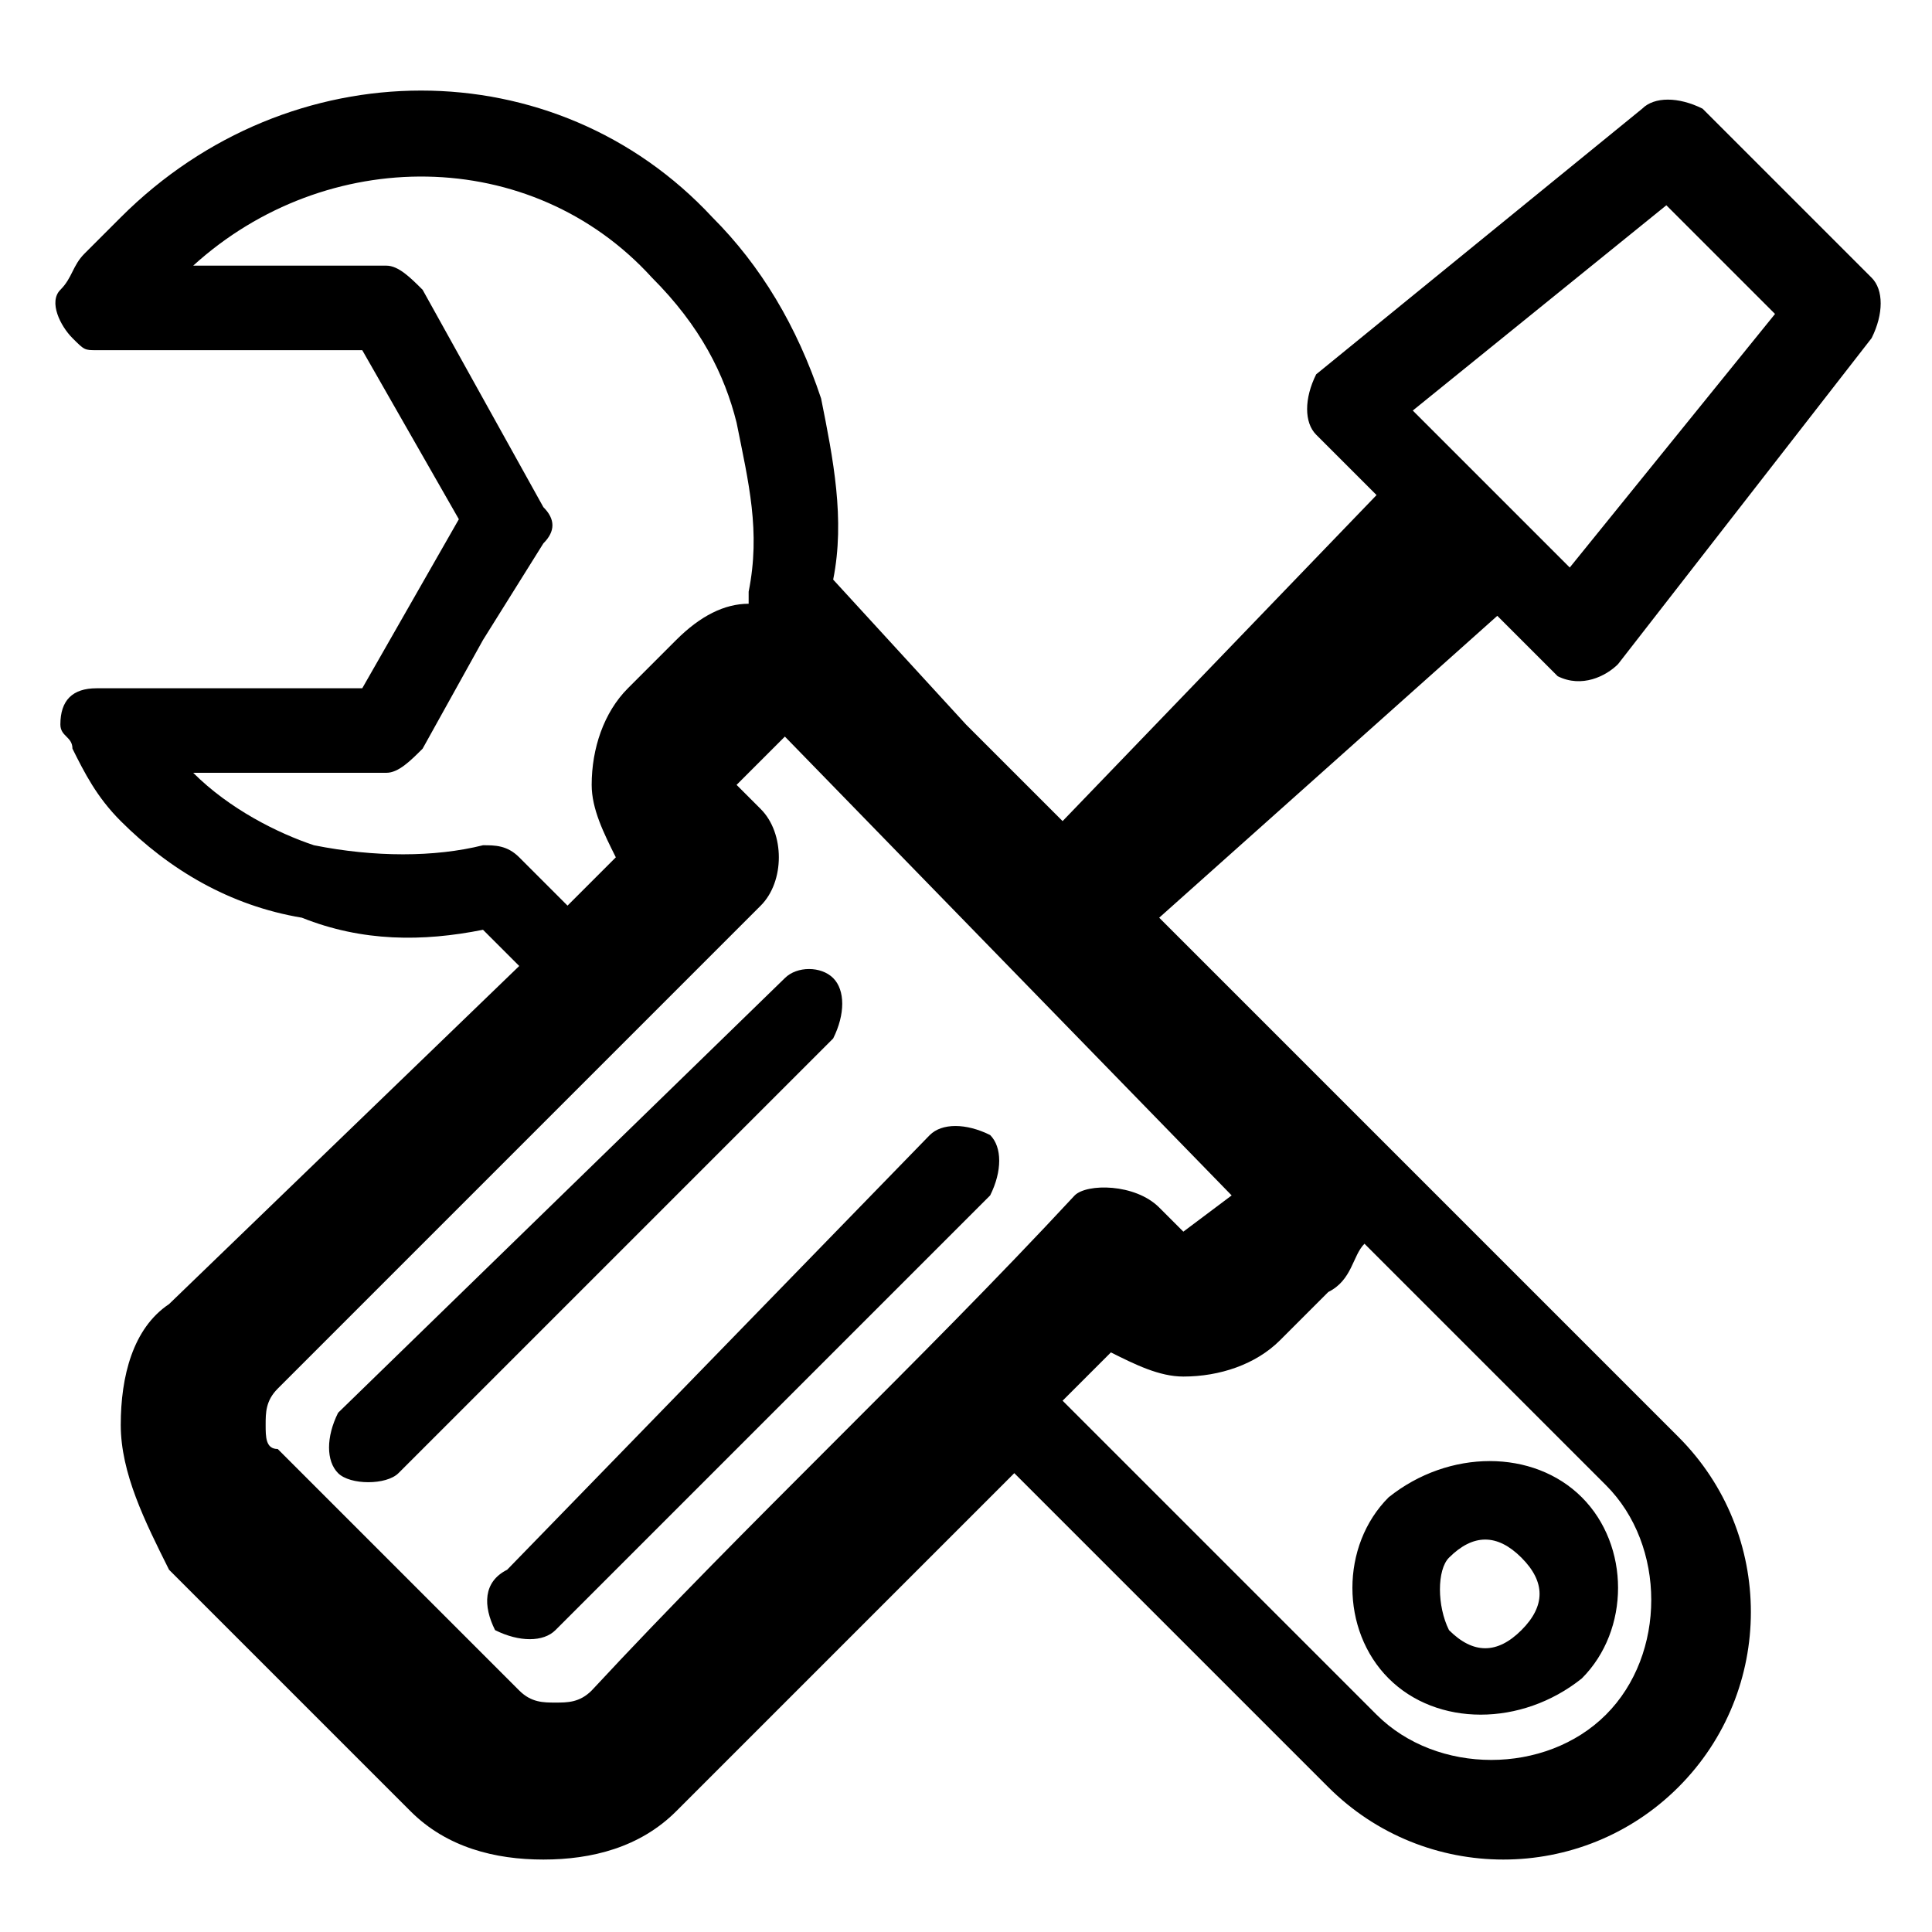
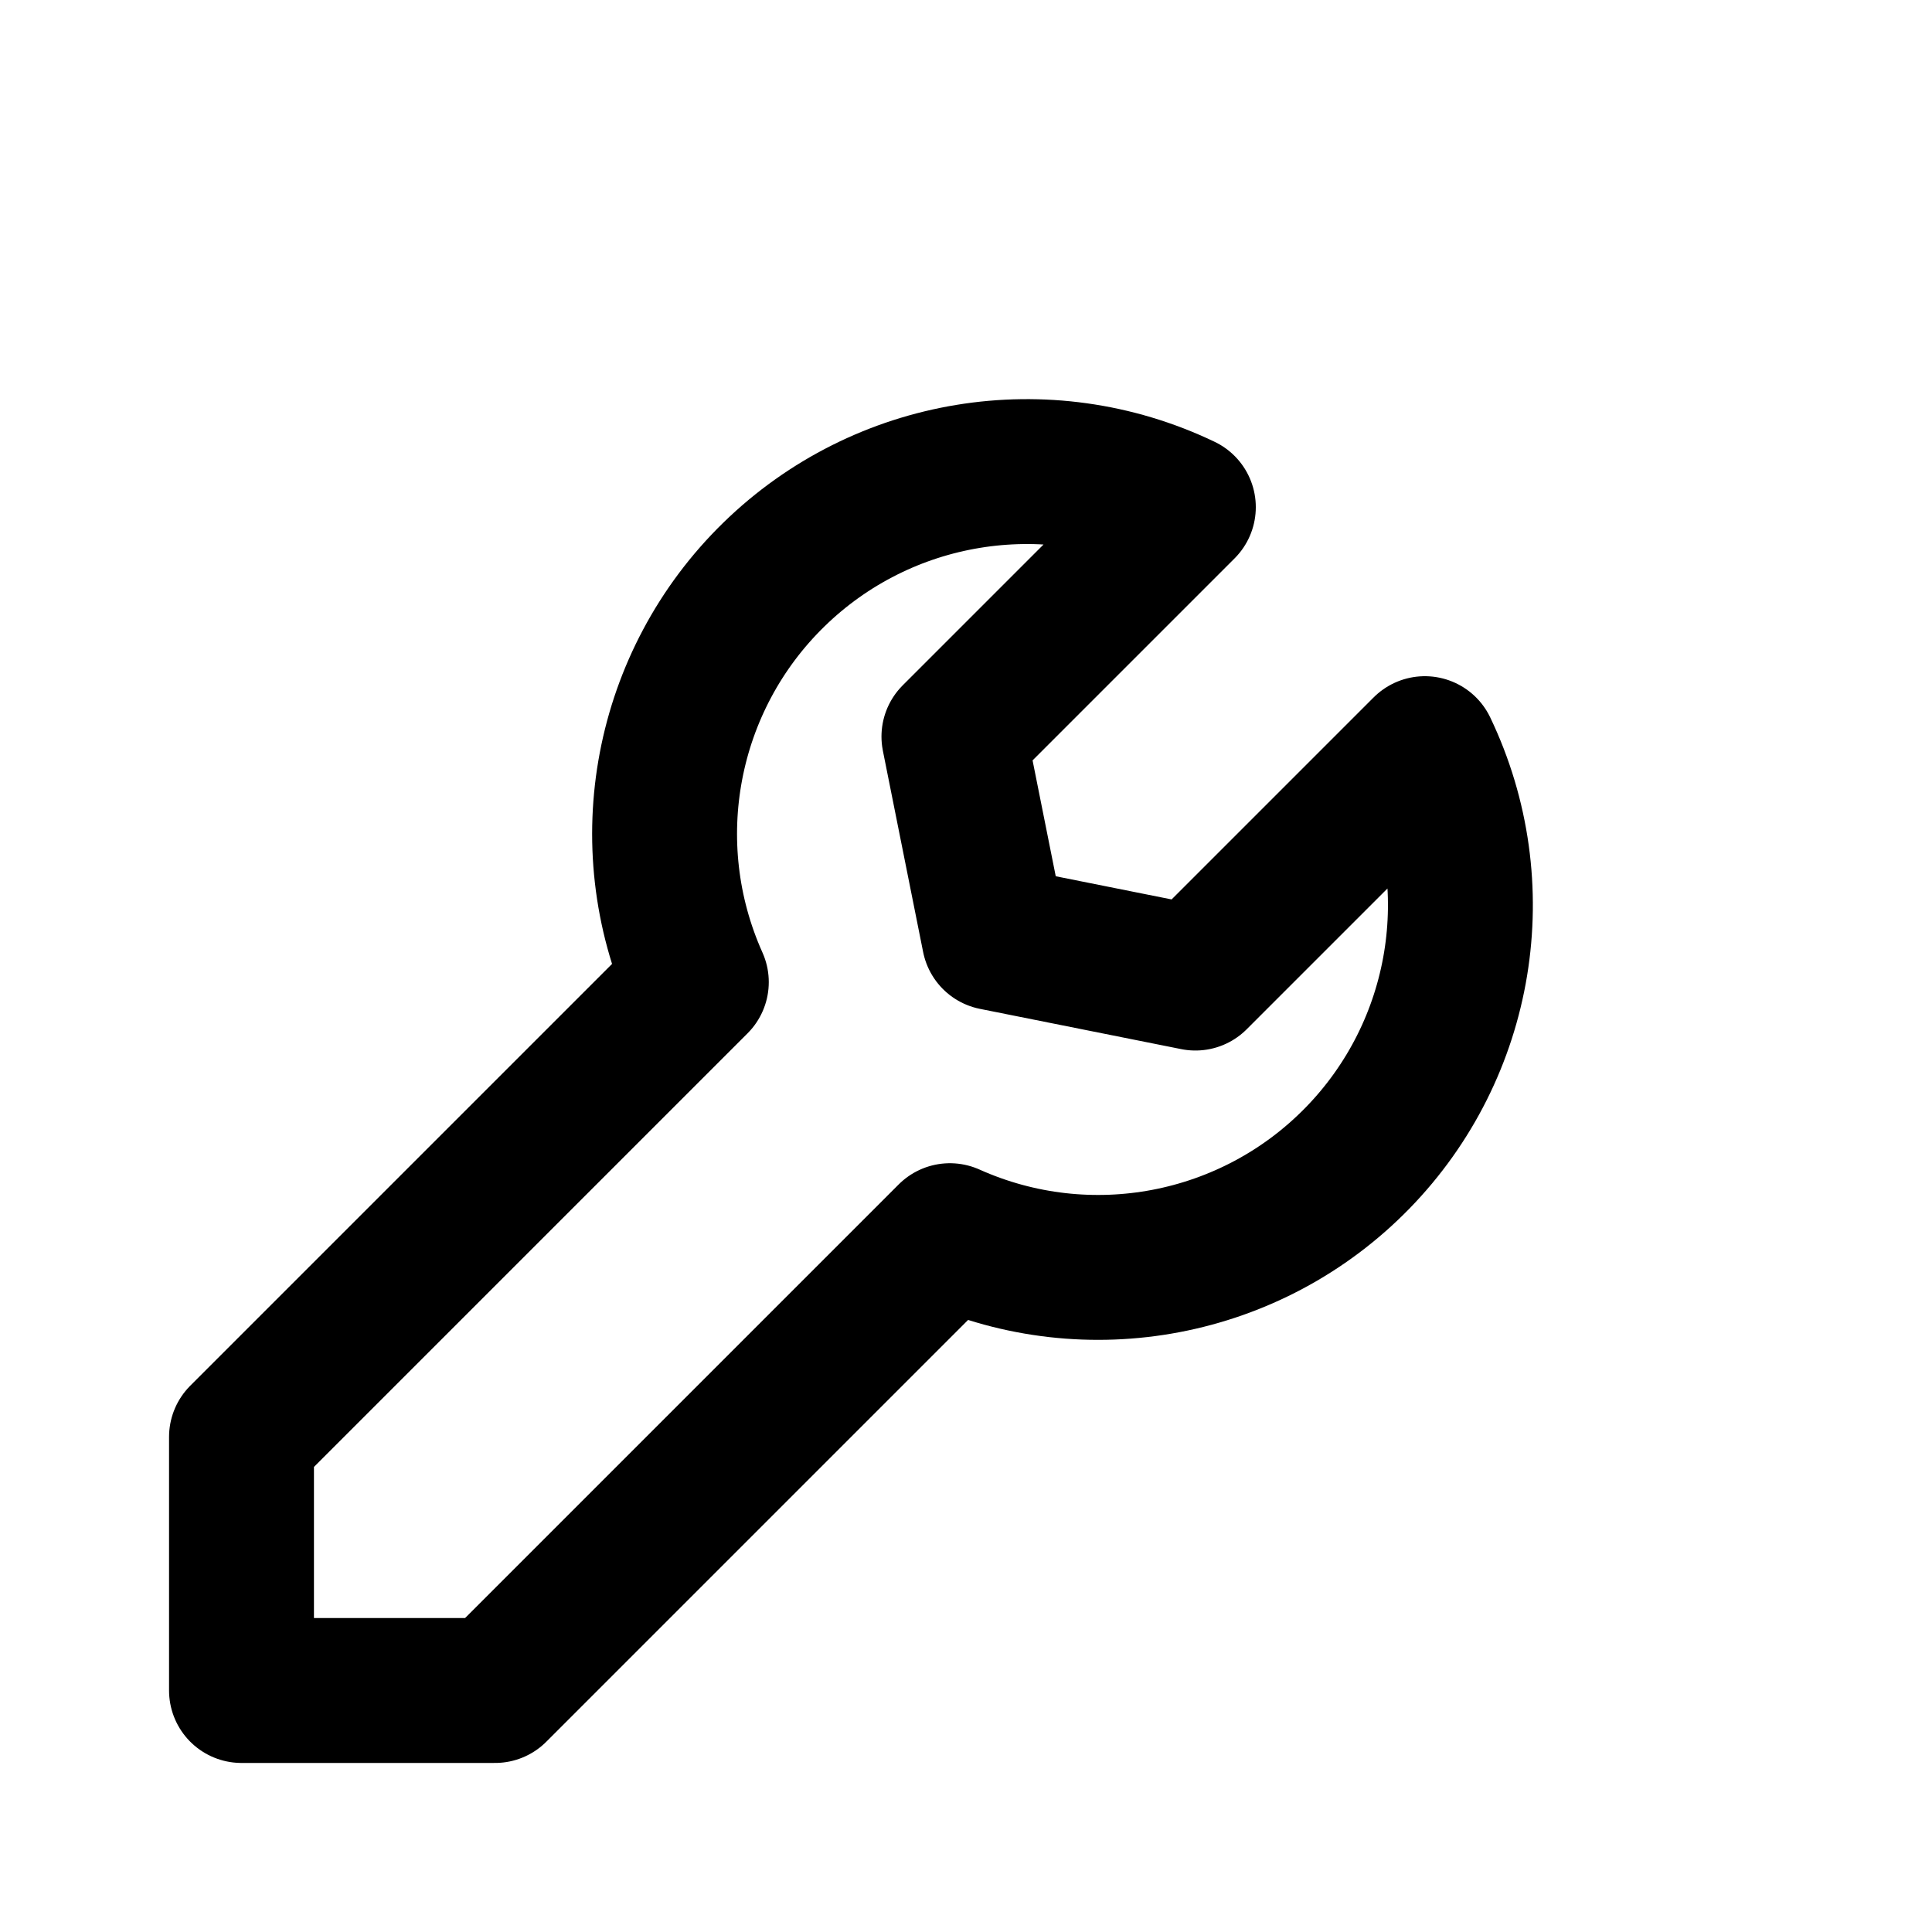
- <svg xmlns="http://www.w3.org/2000/svg" t="1790161377042" class="icon" viewBox="0 0 1024 1024" version="1.1" p-id="6723" width="200" height="200">
-   <path d="M902.4 57.6l89.6 89.6c6.4 6.4 6.4 19.2 0 32l-134.4 172.8c-6.4 6.4-19.2 12.8-32 6.4l-32-32-179.2 160 275.2 275.2c51.2 51.2 51.2 134.4 0 185.6-51.2 51.2-134.4 51.2-185.6 0l-166.4-166.4L358.4 960c-19.2 19.2-44.8 25.6-70.4 25.6-25.6 0-51.2-6.4-70.4-25.6l-128-128c-12.8-25.6-25.6-51.2-25.6-76.8 0-25.6 6.4-51.2 25.6-64L275.2 512 256 492.8c-32 6.4-64 6.4-96-6.4-38.4-6.4-70.4-25.6-96-51.2-12.8-12.8-19.2-25.6-25.6-38.4 0-6.4-6.4-6.4-6.4-12.8 0-12.8 6.4-19.2 19.2-19.2H192l25.6-44.8 25.6-44.8-25.6-44.8-25.6-44.8H51.2c-6.4 0-6.4 0-12.8-6.4s-12.8-19.2-6.4-25.6c6.4-6.4 6.4-12.8 12.8-19.2l19.2-19.2C153.6 25.6 294.4 25.6 377.6 115.2c25.6 25.6 44.8 57.6 57.6 96 6.4 32 12.8 64 6.4 96L512 384l51.2 51.2 166.4-172.8-32-32c-6.4-6.4-6.4-19.2 0-32L870.4 57.6c6.4-6.4 19.2-6.4 32 0z m-179.2 601.6c-6.4 6.4-6.4 19.2-19.2 25.6l-25.6 25.6c-12.8 12.8-32 19.2-51.2 19.2-12.8 0-25.6-6.4-38.4-12.8l-25.6 25.6 166.4 166.4c32 32 89.6 32 121.6 0s32-89.6 0-121.6l-128-128zM300.8 480l25.6-25.6c-6.4-12.8-12.8-25.6-12.8-38.4 0-19.2 6.4-38.4 19.2-51.2l25.6-25.6c12.8-12.8 25.6-19.2 38.4-19.2v-6.4c6.4-32 0-57.6-6.4-89.6-6.4-25.6-19.2-51.2-44.8-76.8-64-70.4-172.8-70.4-243.2-6.4h102.4c6.4 0 12.8 6.4 19.2 12.8l32 57.6 32 57.6c6.4 6.4 6.4 12.8 0 19.2l-32 51.2-32 57.6c-6.4 6.4-12.8 12.8-19.2 12.8H102.4c19.2 19.2 44.8 32 64 38.4 32 6.4 64 6.4 89.6 0 6.4 0 12.8 0 19.2 6.4l25.6 25.6z m435.2 313.6c-25.6 25.6-25.6 70.4 0 96 25.6 25.6 70.4 25.6 102.4 0 25.6-25.6 25.6-70.4 0-96-25.6-25.6-70.4-25.6-102.4 0z m32 32c12.8-12.8 25.6-12.8 38.4 0 12.8 12.8 12.8 25.6 0 38.4-12.8 12.8-25.6 12.8-38.4 0-6.4-12.8-6.4-32 0-38.4zM416 518.4c6.4-6.4 19.2-6.4 25.6 0 6.4 6.4 6.4 19.2 0 32l-230.4 230.4c-6.4 6.4-25.6 6.4-32 0-6.4-6.4-6.4-19.2 0-32l236.8-230.4z m76.8 83.2c6.4-6.4 19.2-6.4 32 0 6.4 6.4 6.4 19.2 0 32l-230.4 230.4c-6.4 6.4-19.2 6.4-32 0-6.4-12.8-6.4-25.6 6.4-32l224-230.4z m160 32L416 390.4l-25.6 25.6 12.8 12.8c12.8 12.8 12.8 38.4 0 51.2l-256 256c-6.4 6.4-6.4 12.8-6.4 19.2 0 6.4 0 12.8 6.4 12.8l128 128c6.4 6.4 12.8 6.4 19.2 6.4 6.4 0 12.8 0 19.2-6.4 83.2-89.6 172.8-172.8 256-262.4 6.4-6.4 32-6.4 44.8 6.4l12.8 12.8 25.6-19.2z m288-467.2l-57.6-57.6-134.4 108.8L832 300.8l108.8-134.4z" fill="" p-id="6724" />
+ <svg xmlns="http://www.w3.org/2000/svg" viewBox="0 0 24 24">
+   <g fill="none" stroke="currentColor" stroke-width="1.8" stroke-linecap="round" stroke-linejoin="round">
+     <path d="M14.7 6.3a4.5 4.5 0 0 0-6.05 5.9L3 17.85V21h3.15l5.65-5.65a4.5 4.5 0 0 0 5.9-6.05l-2.85 2.85-2.5-.5-.5-2.5 2.85-2.85z" />
+   </g>
</svg>
